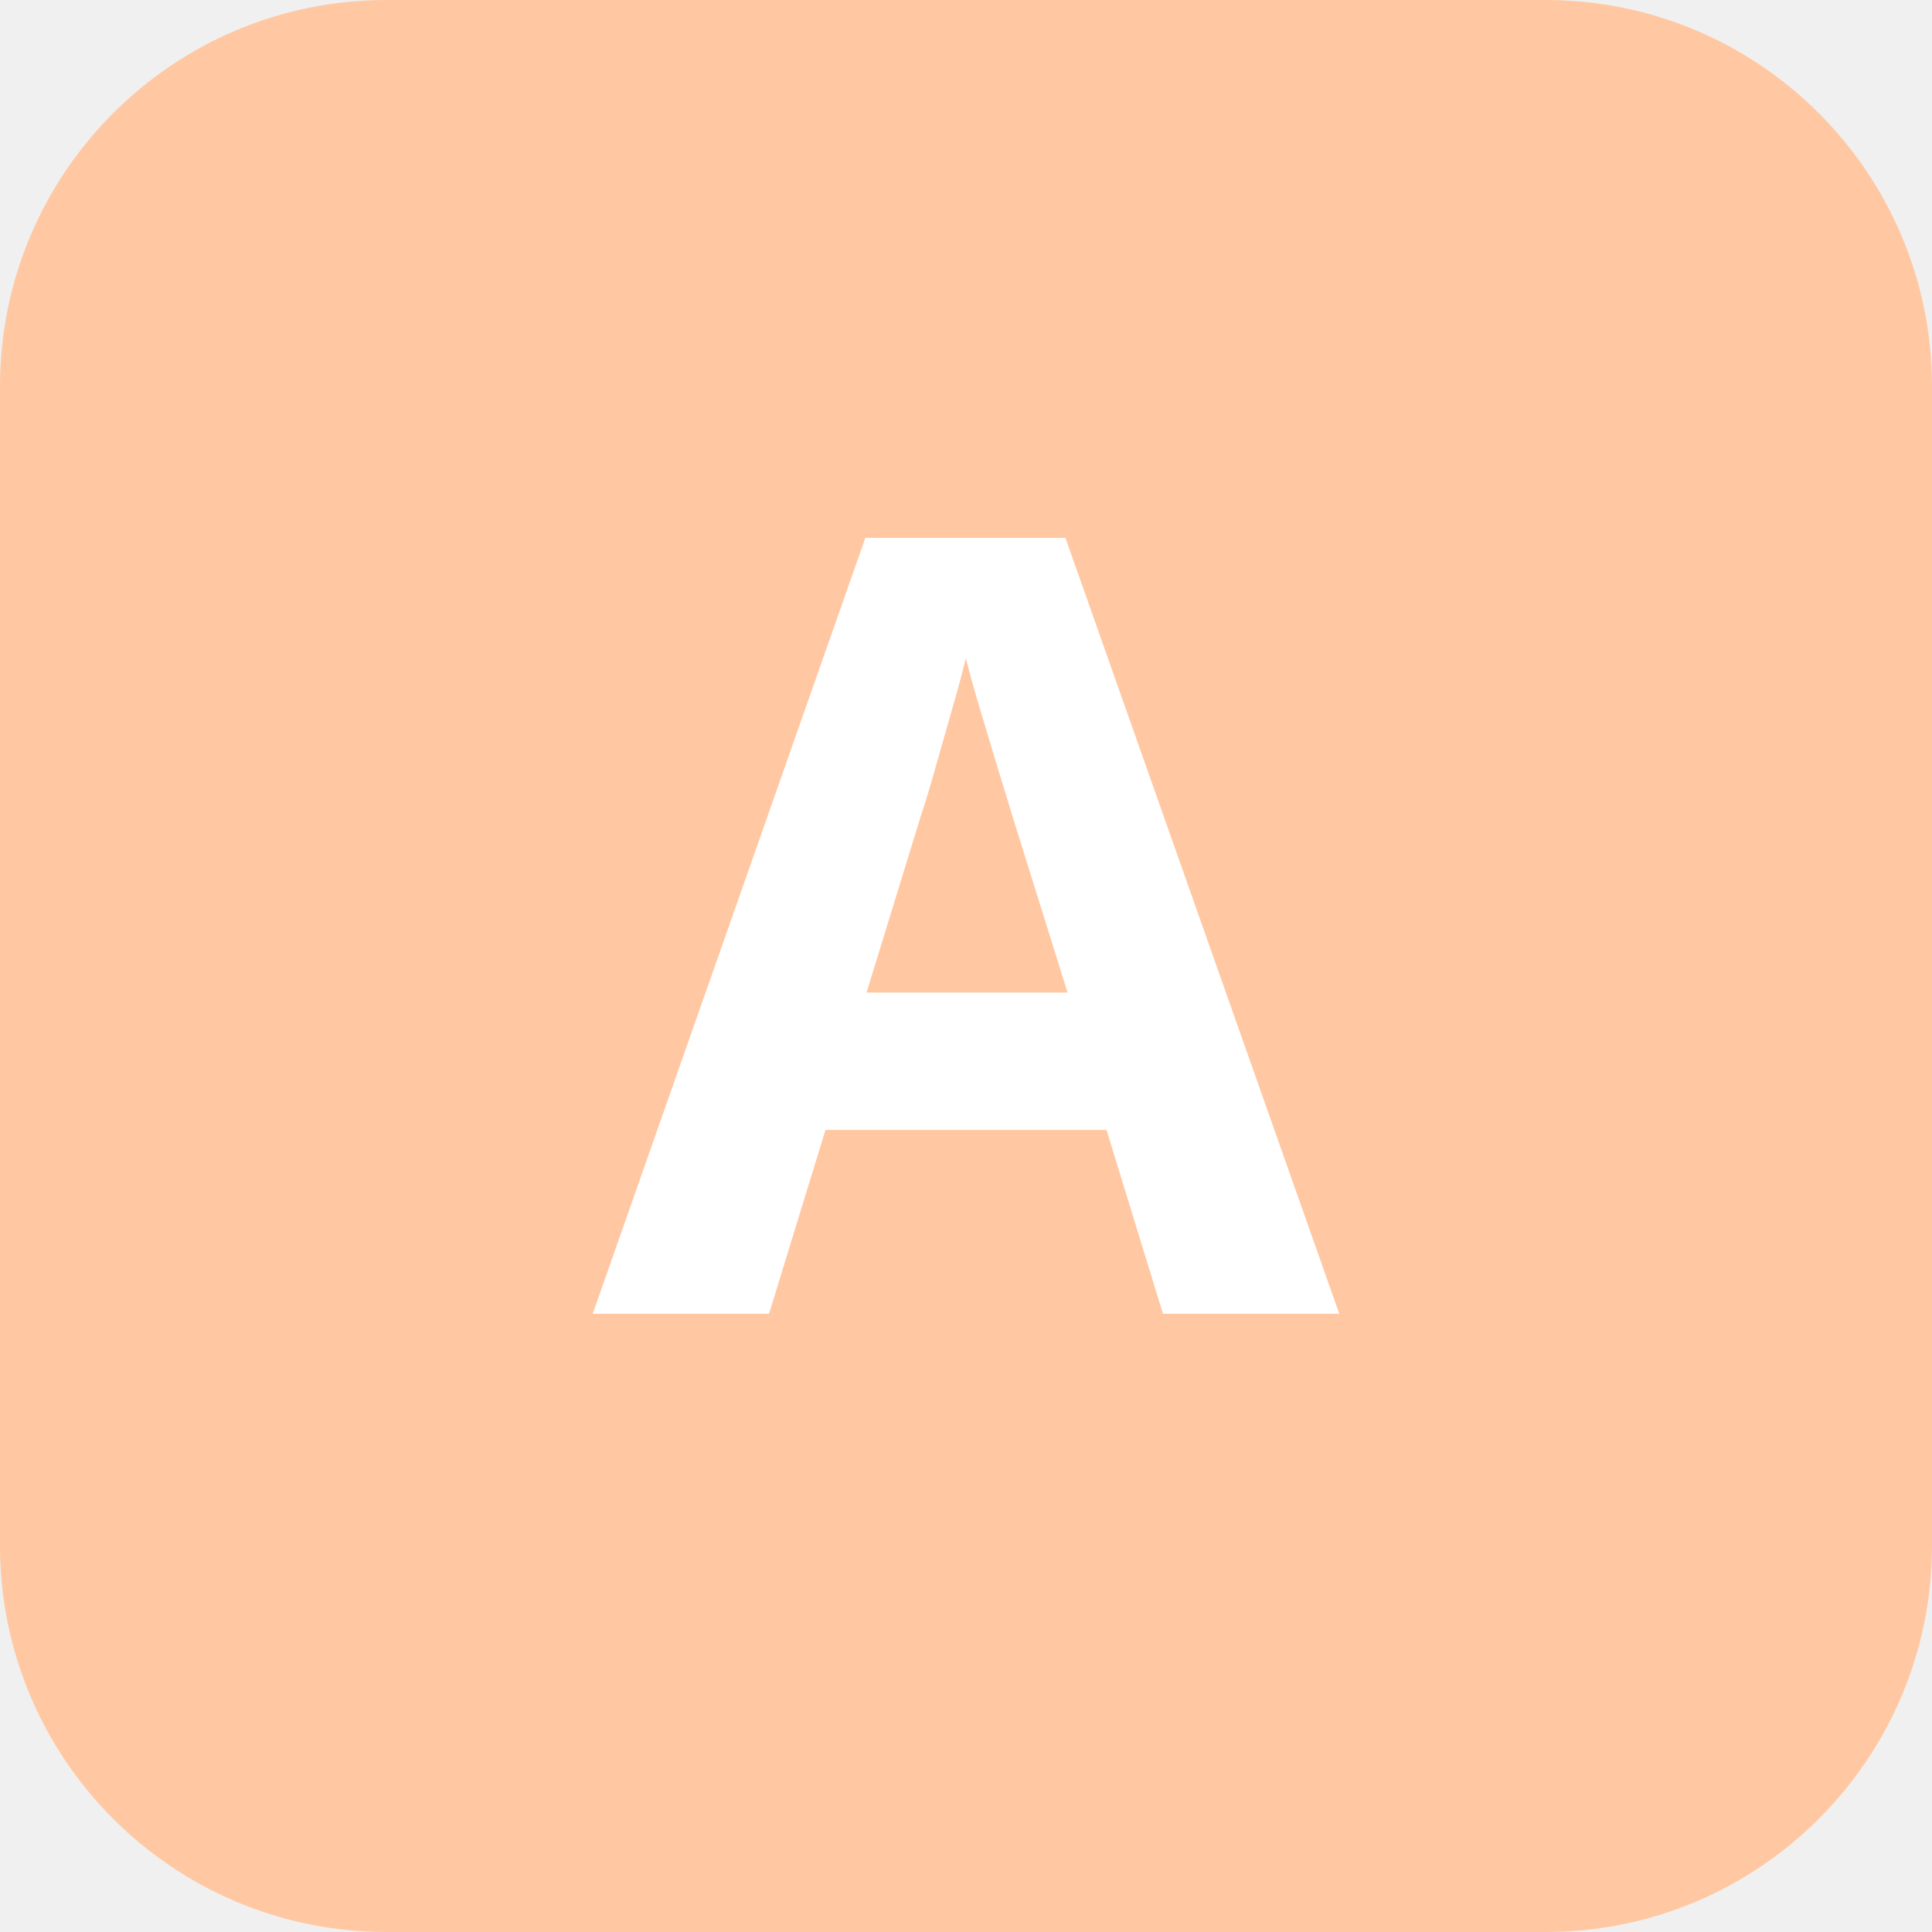
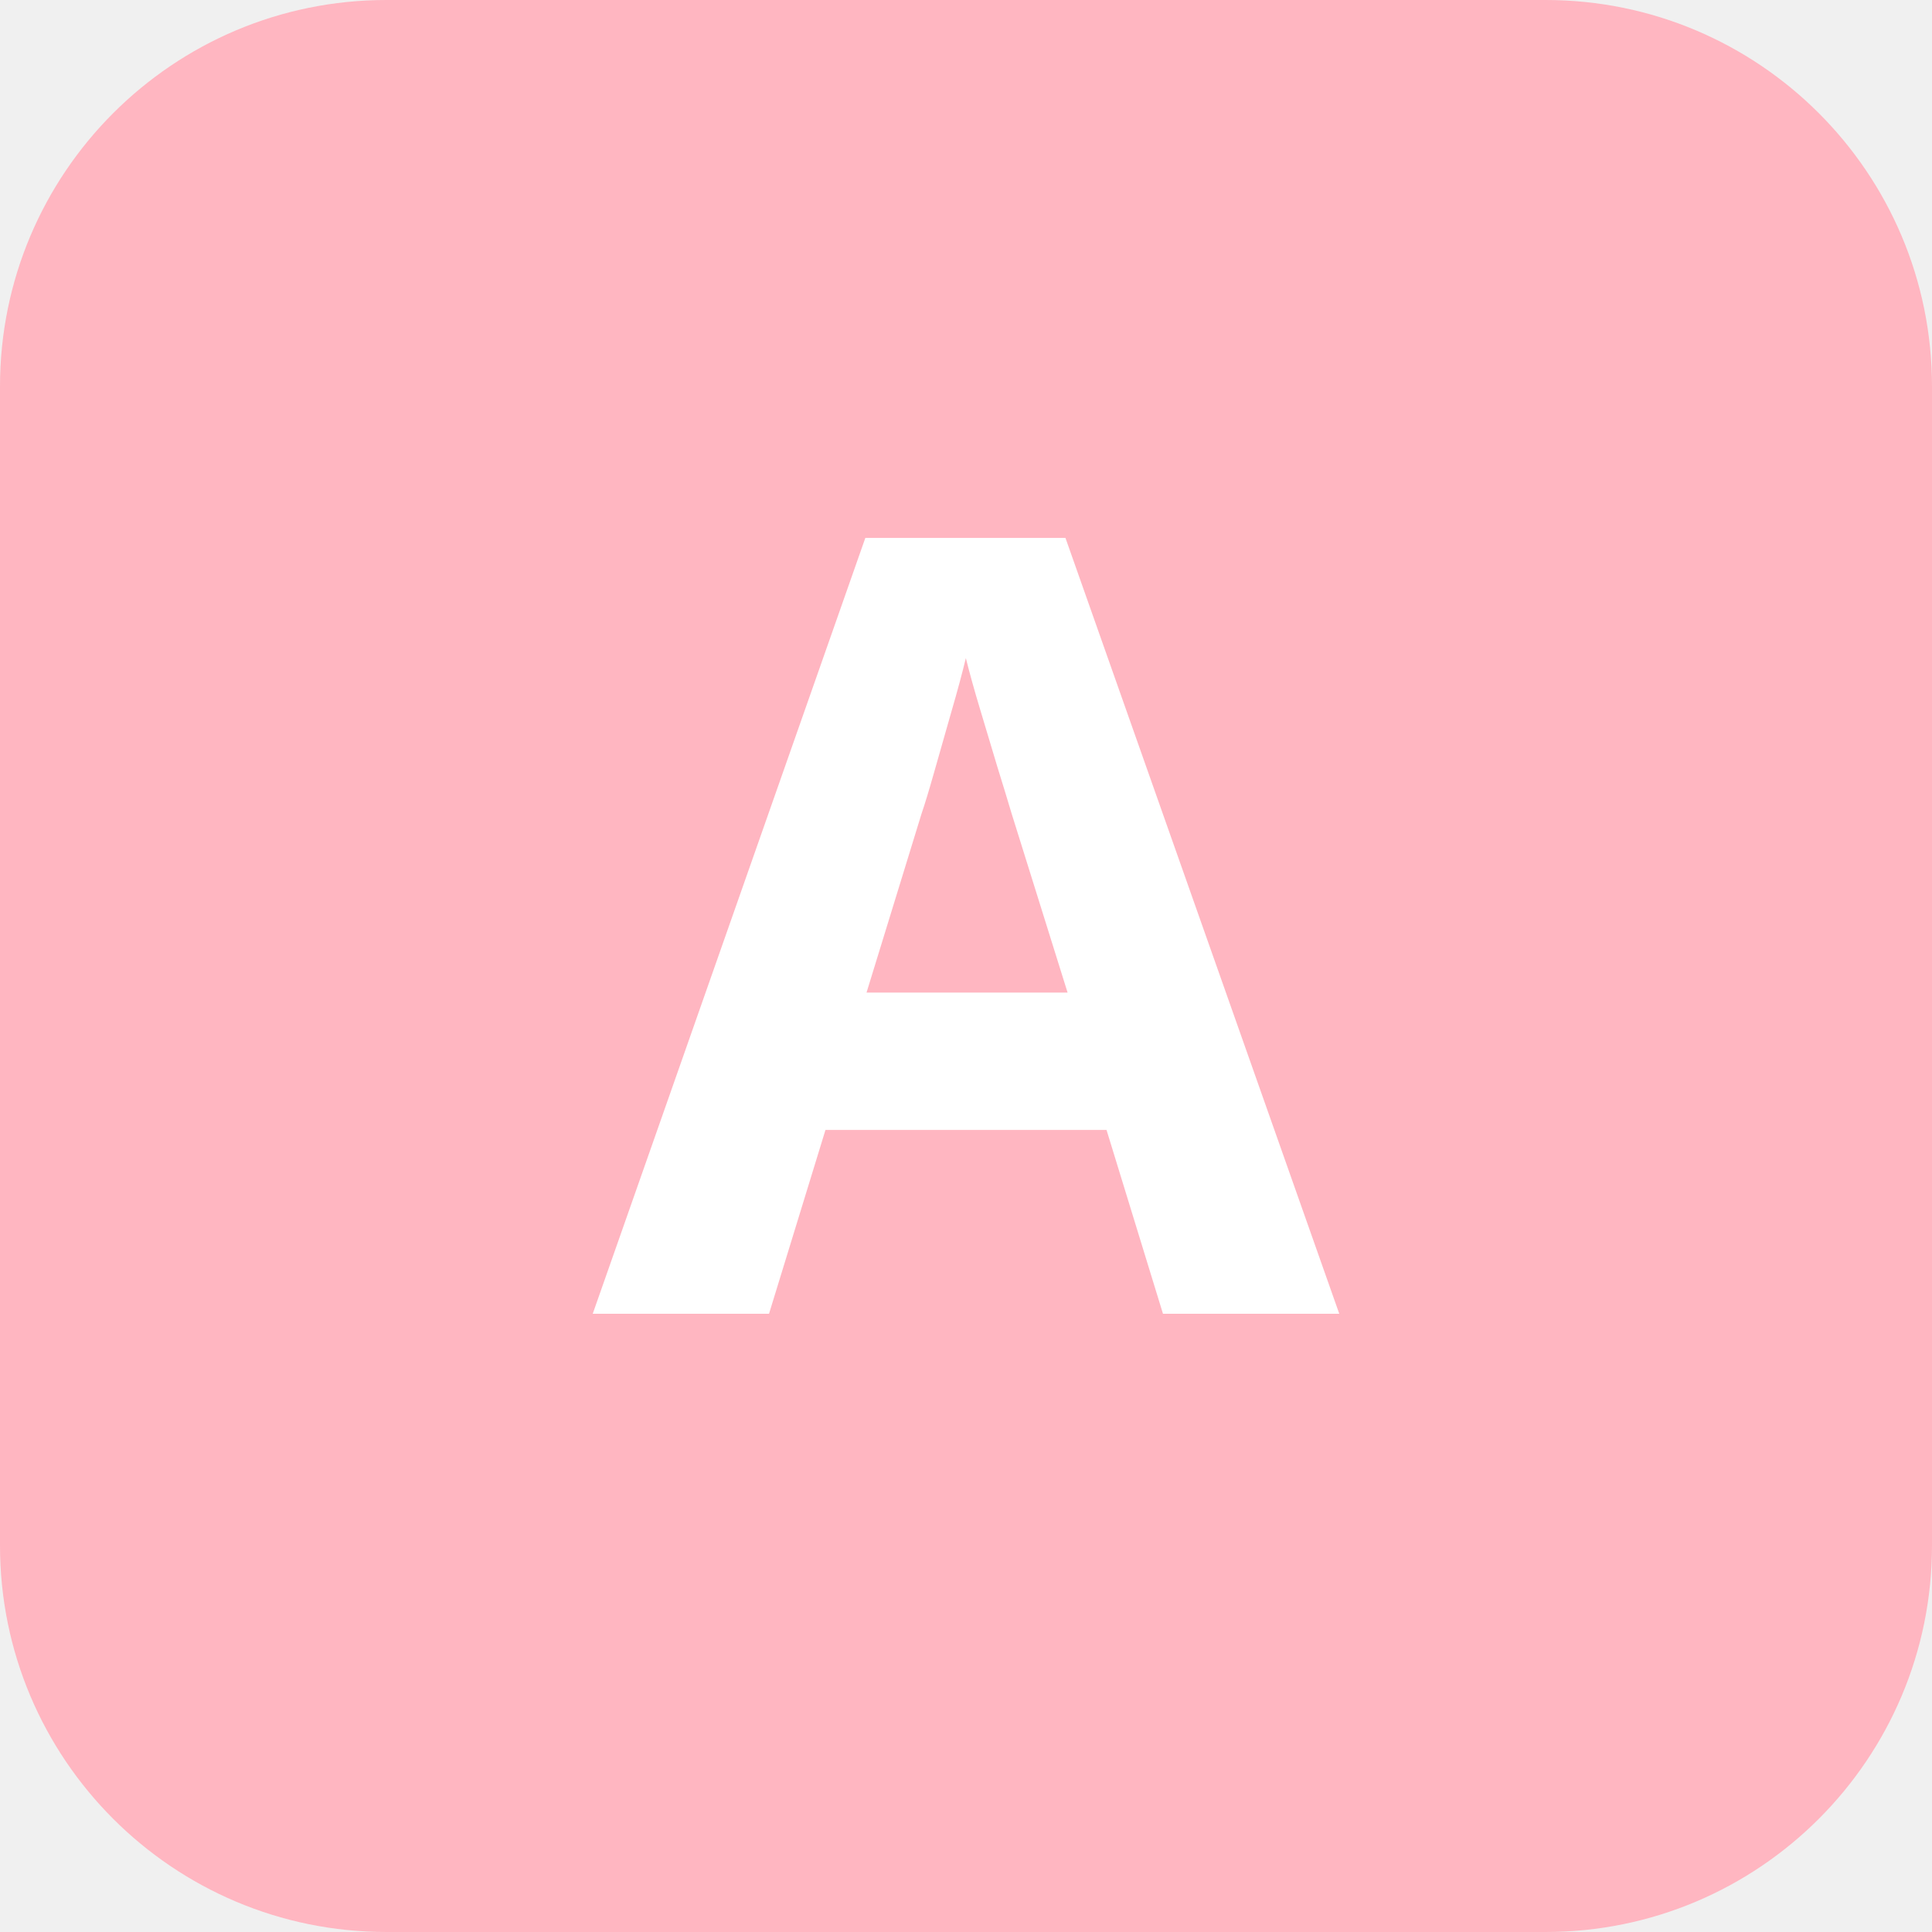
<svg xmlns="http://www.w3.org/2000/svg" viewBox="0 0 100 100">
-   <rect width="100" height="100" rx="20" fill="#FFC8A2" />
+   <rect width="100" height="100" rx="20" fill="#FFB6C1" />
  <text x="50" y="68" font-size="56" font-weight="bold" font-family="system-ui" fill="white" text-anchor="middle">A</text>
</svg>
